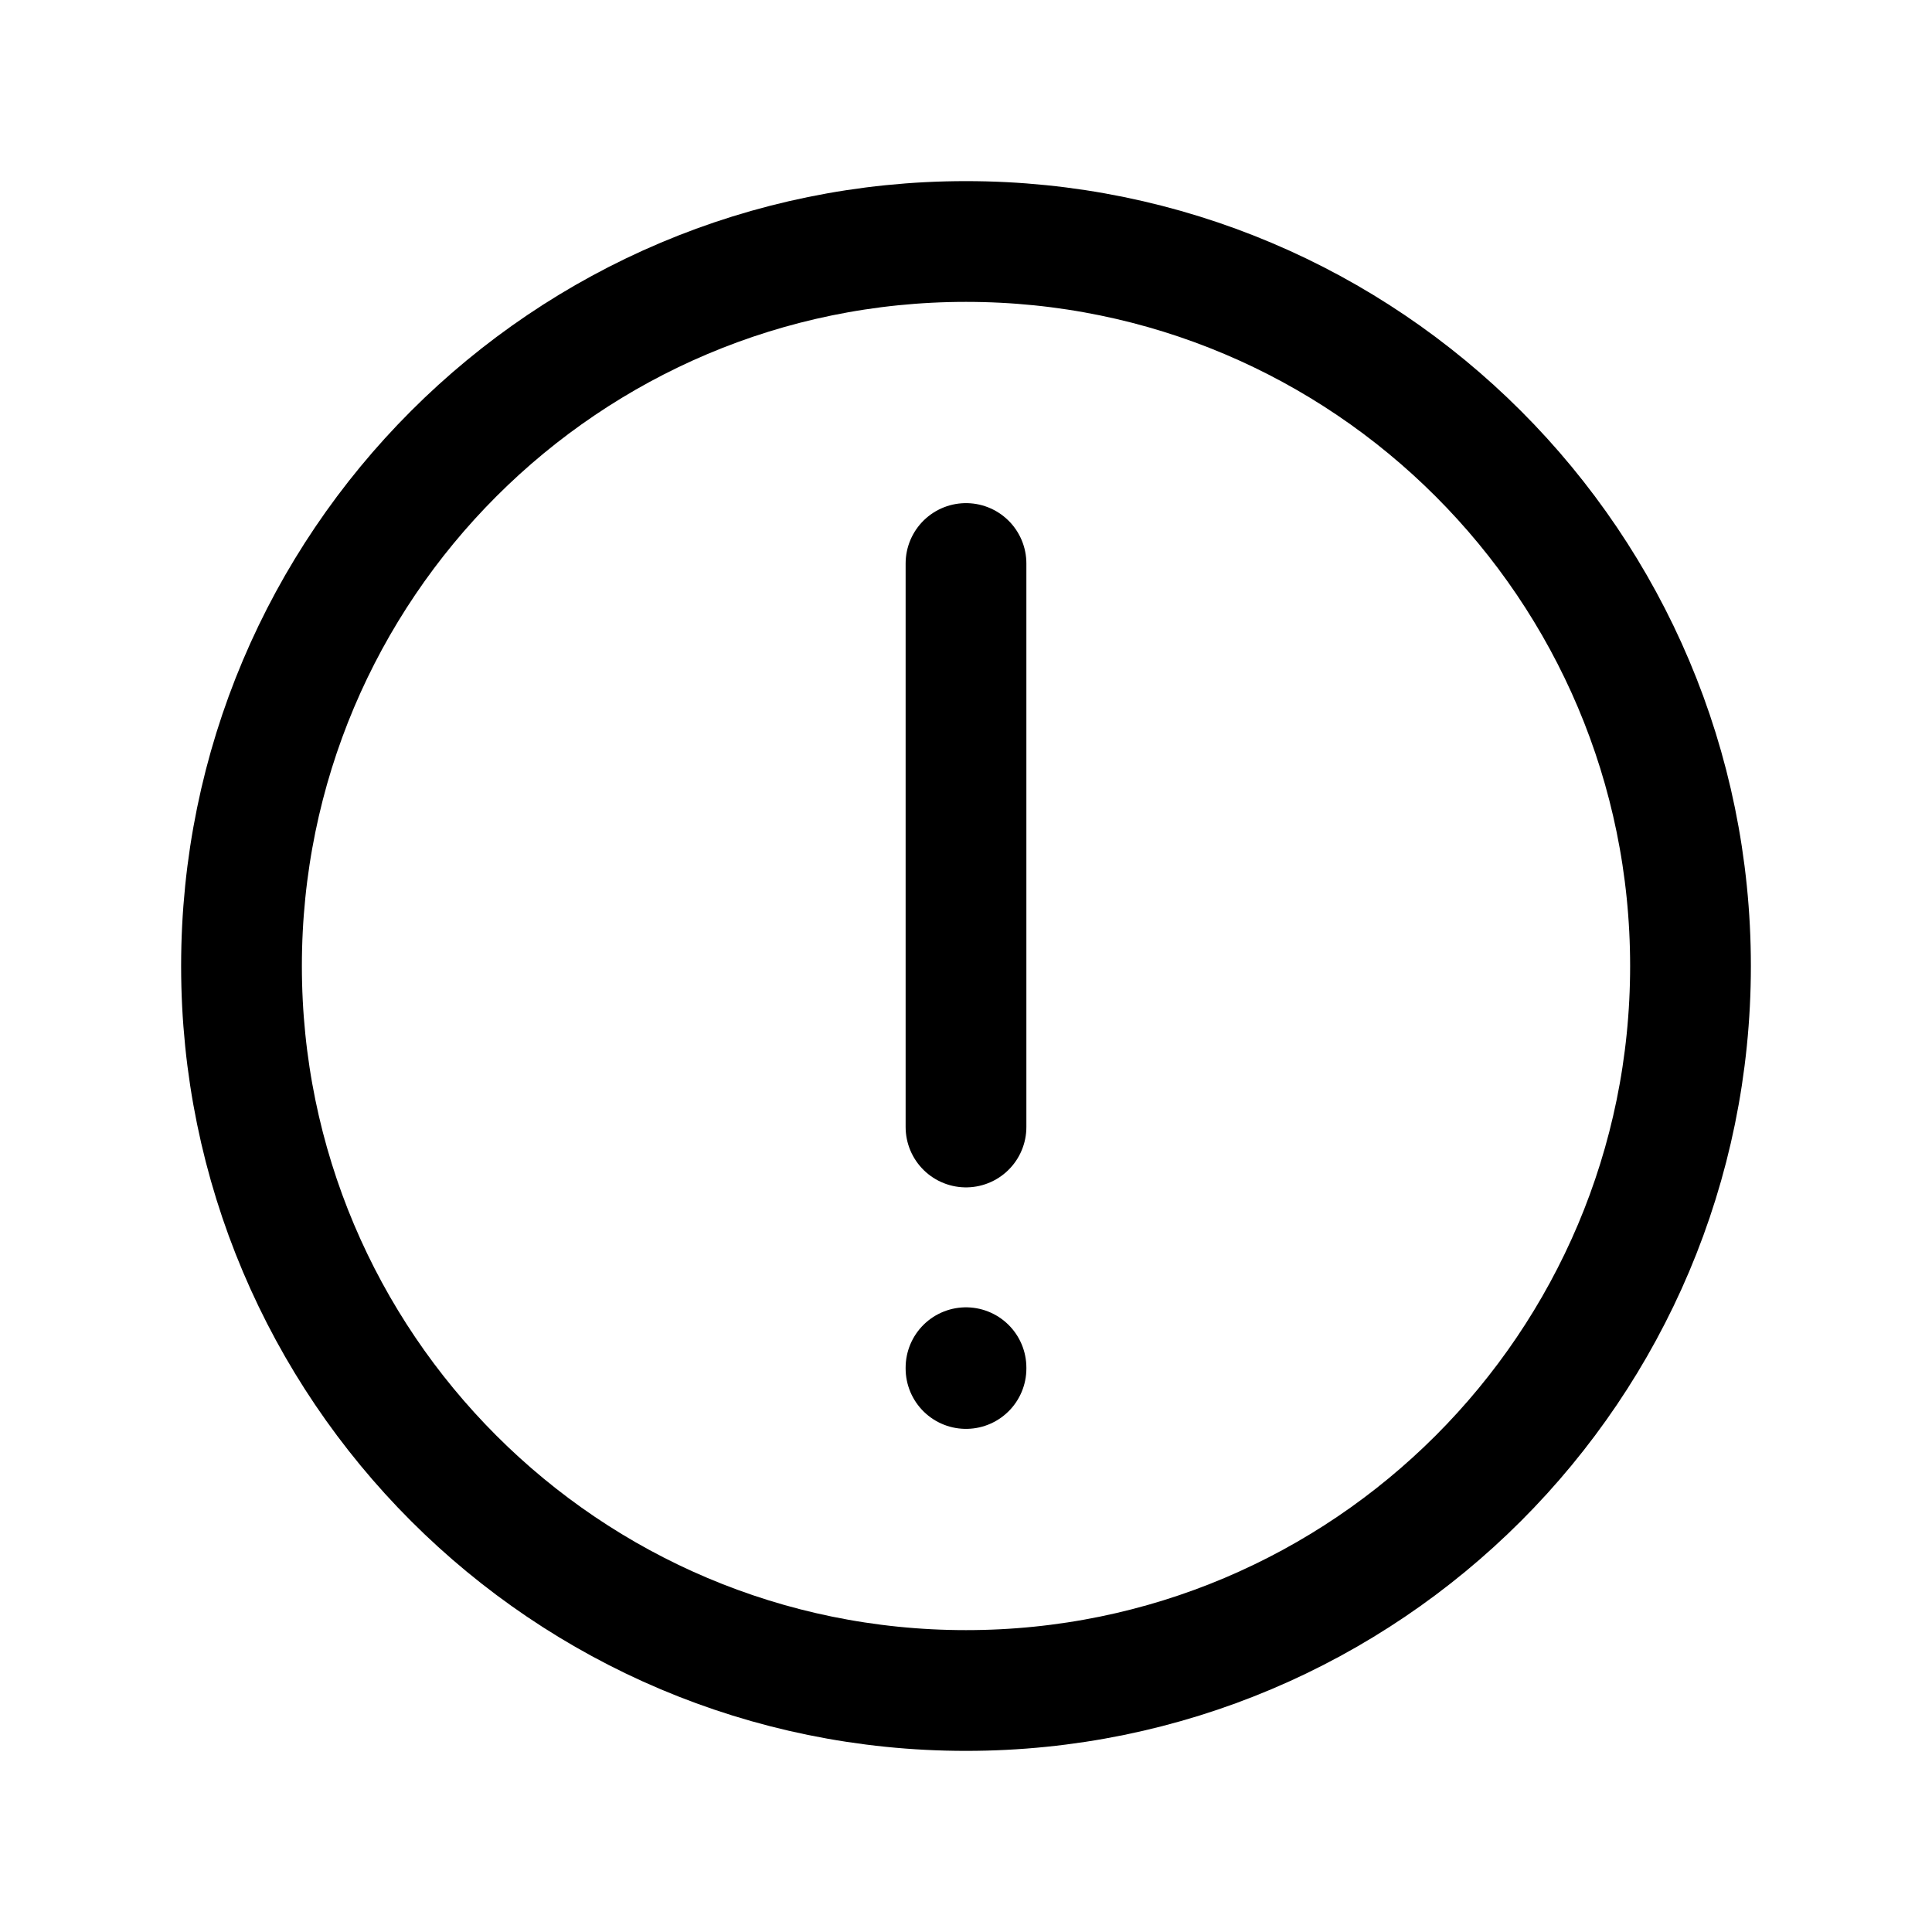
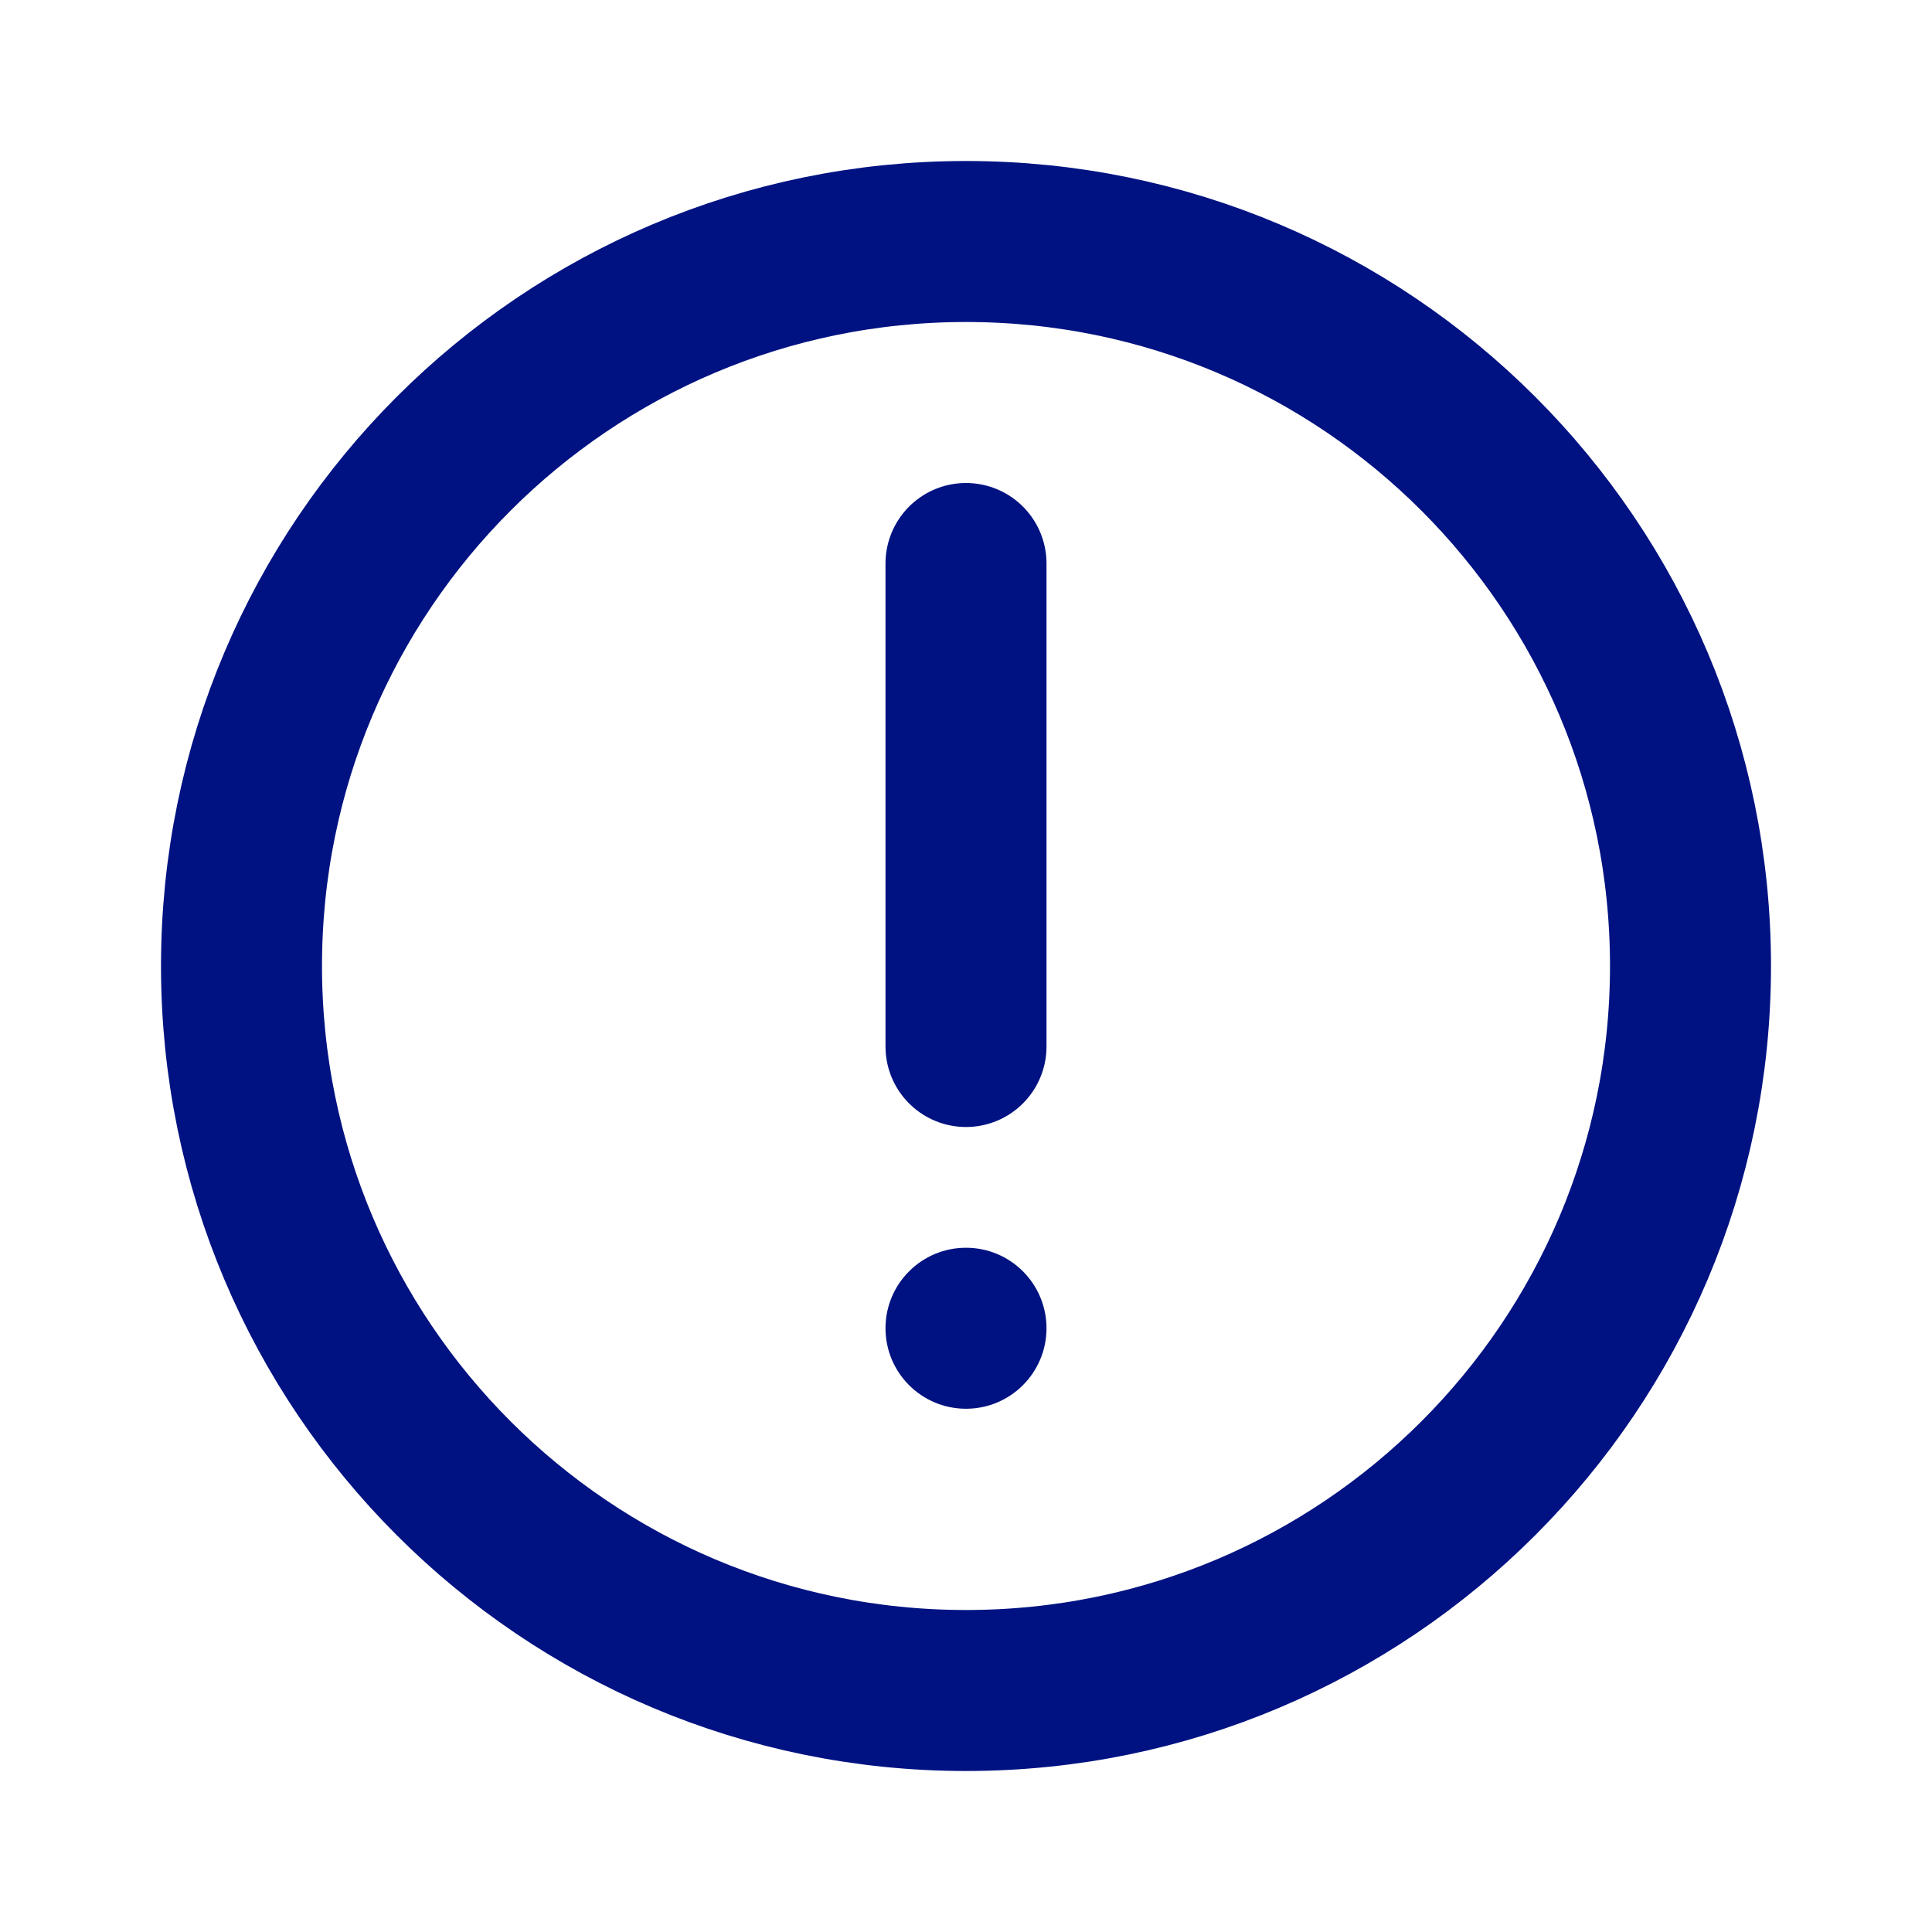
<svg xmlns="http://www.w3.org/2000/svg" viewBox="0 0 24 24" fill="none">
  <g id="SVGRepo_bgCarrier" stroke-width="0" />
  <g id="SVGRepo_tracerCarrier" stroke-linecap="round" stroke-linejoin="round" />
  <g id="SVGRepo_iconCarrier">
-     <path d="M12 16.99V17M12 7V14M21 12C21 16.971 16.971 21 12 21C7.029 21 3 16.971 3 12C3 7.029 7.029 3 12 3C16.971 3 21 7.029 21 12Z" stroke="#000000" stroke-width="1.5" stroke-linecap="round" stroke-linejoin="round" />
+     <path d="M12 7V13M21 12C21 16.971 16.971 21 12 21C7.029 21 3 16.971 3 12C3 7.029 7.029 3 12 3C16.971 3 21 7.029 21 12Z" stroke="#001282" stroke-width="2" stroke-linecap="round" stroke-linejoin="round" />
+     <circle cx="12" cy="16.5" r="1" fill="#001282" />
  </g>
</svg>
